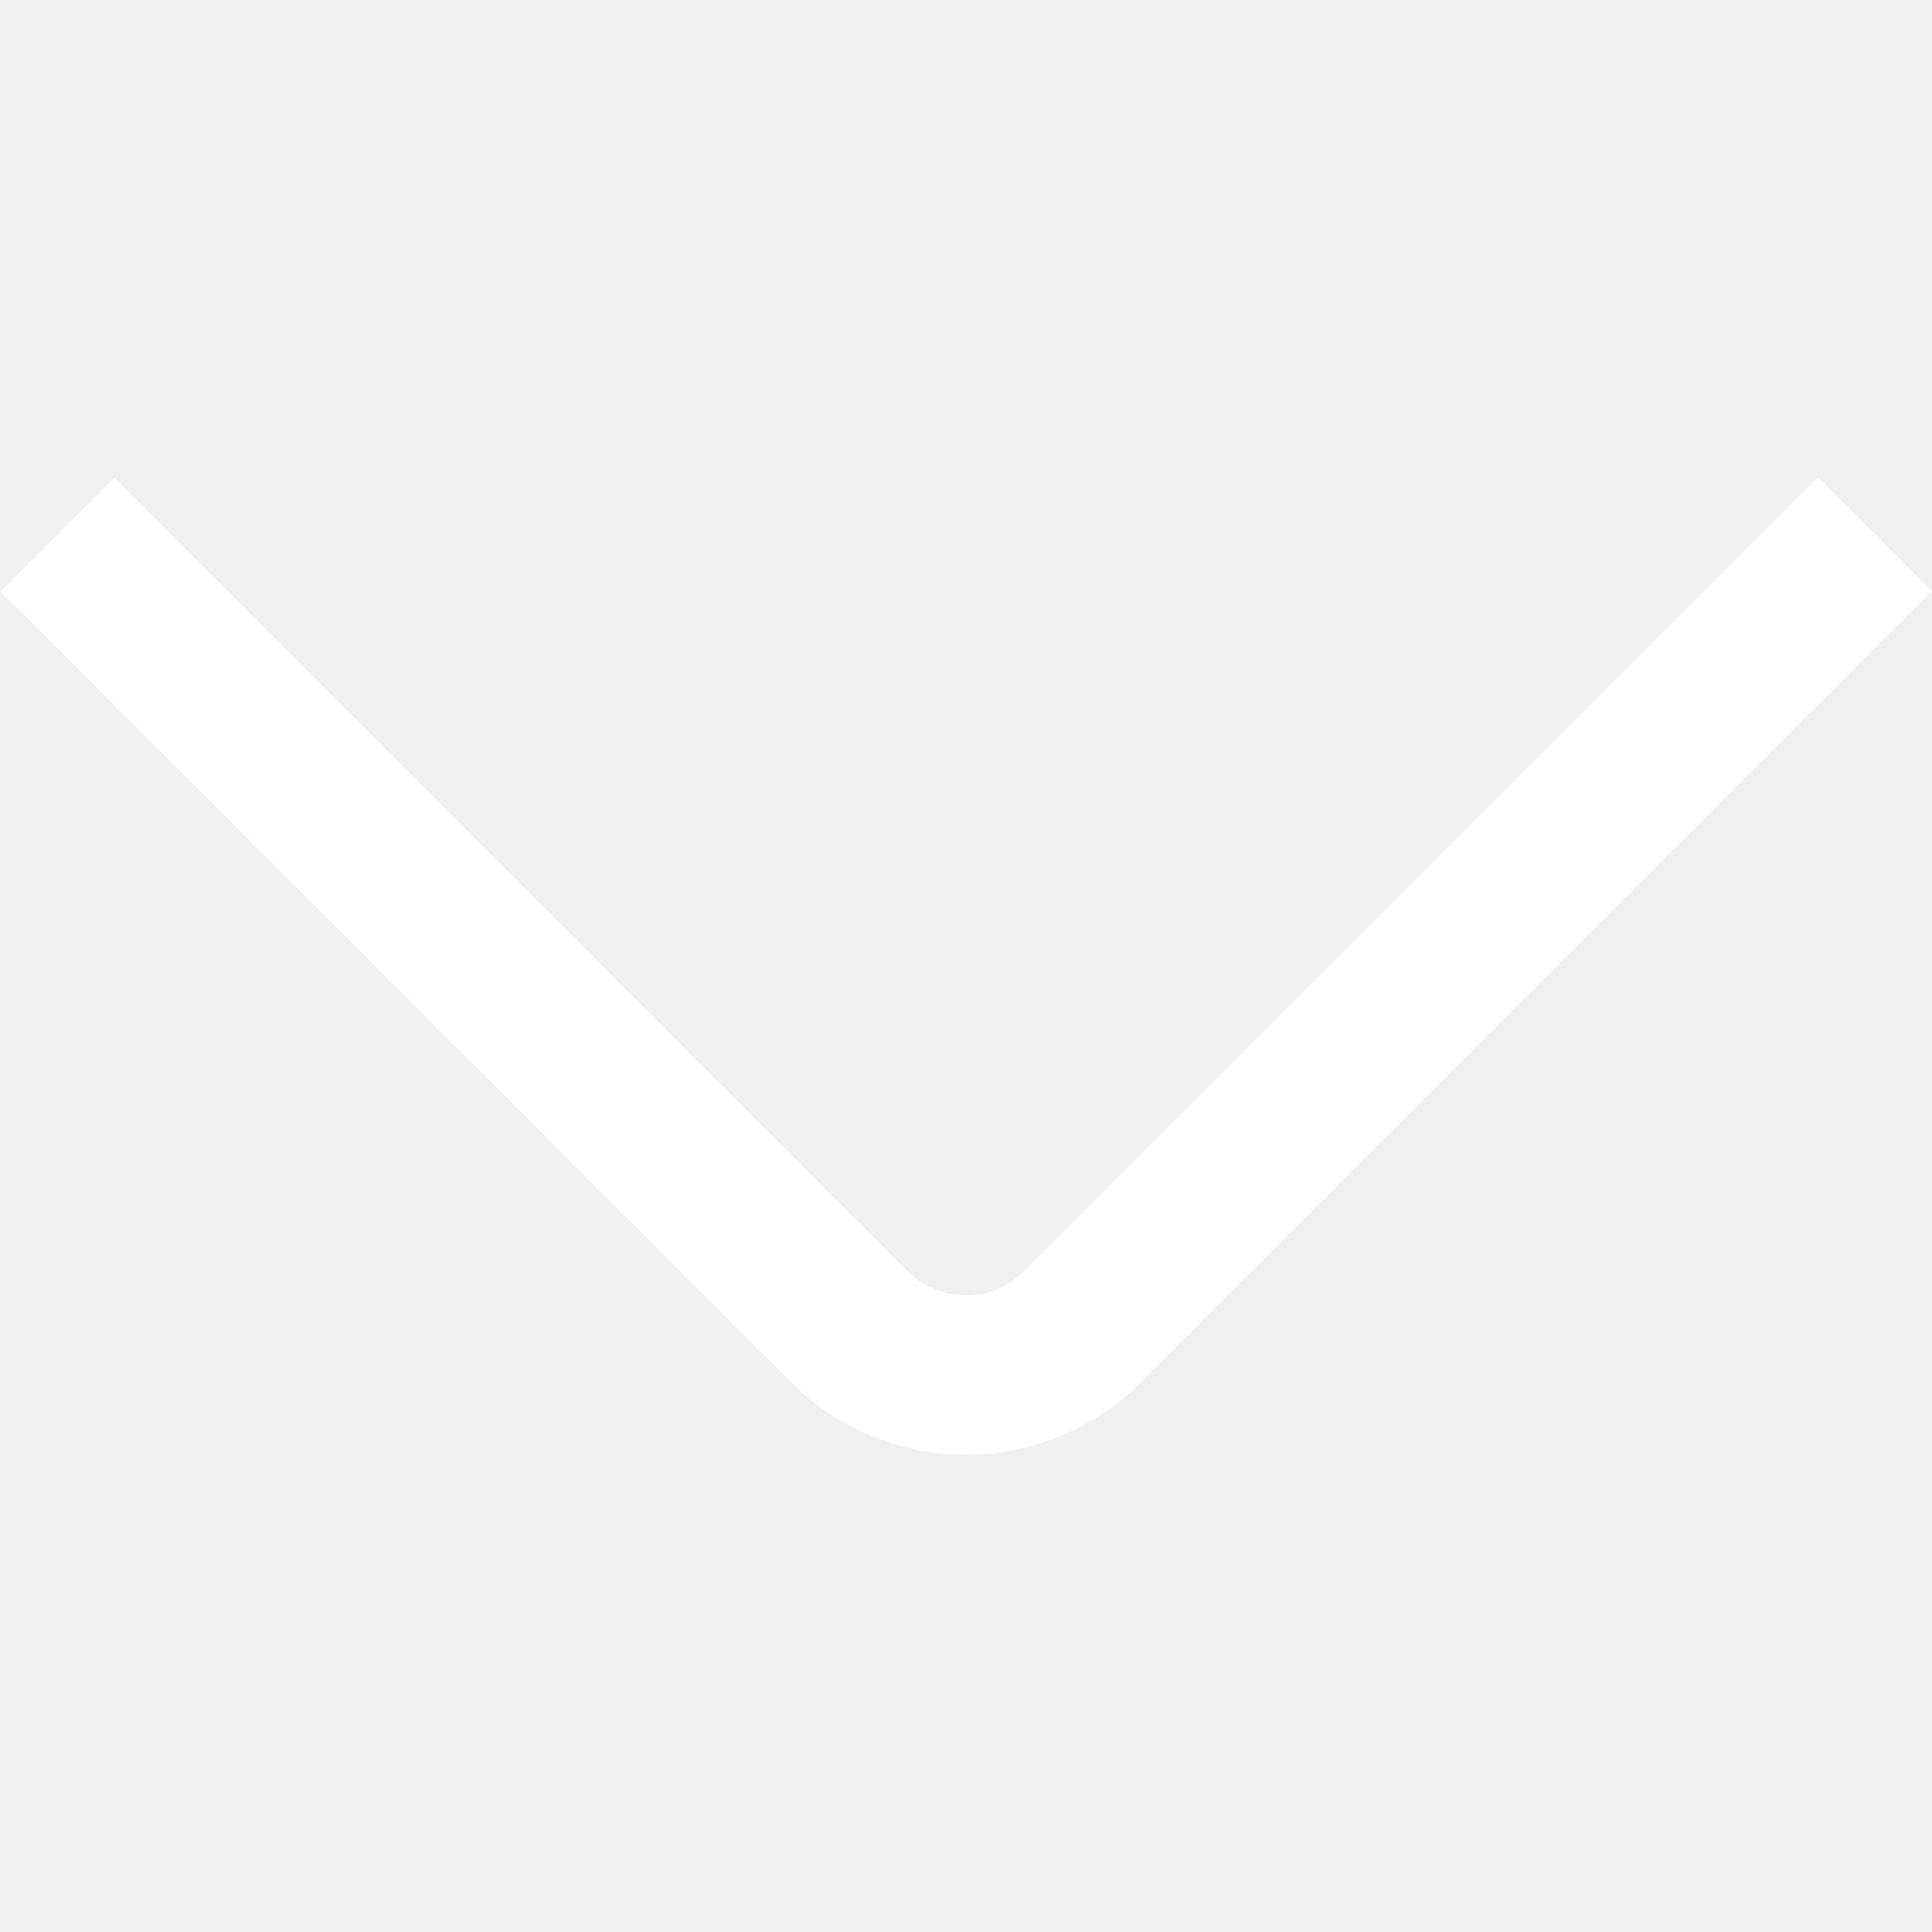
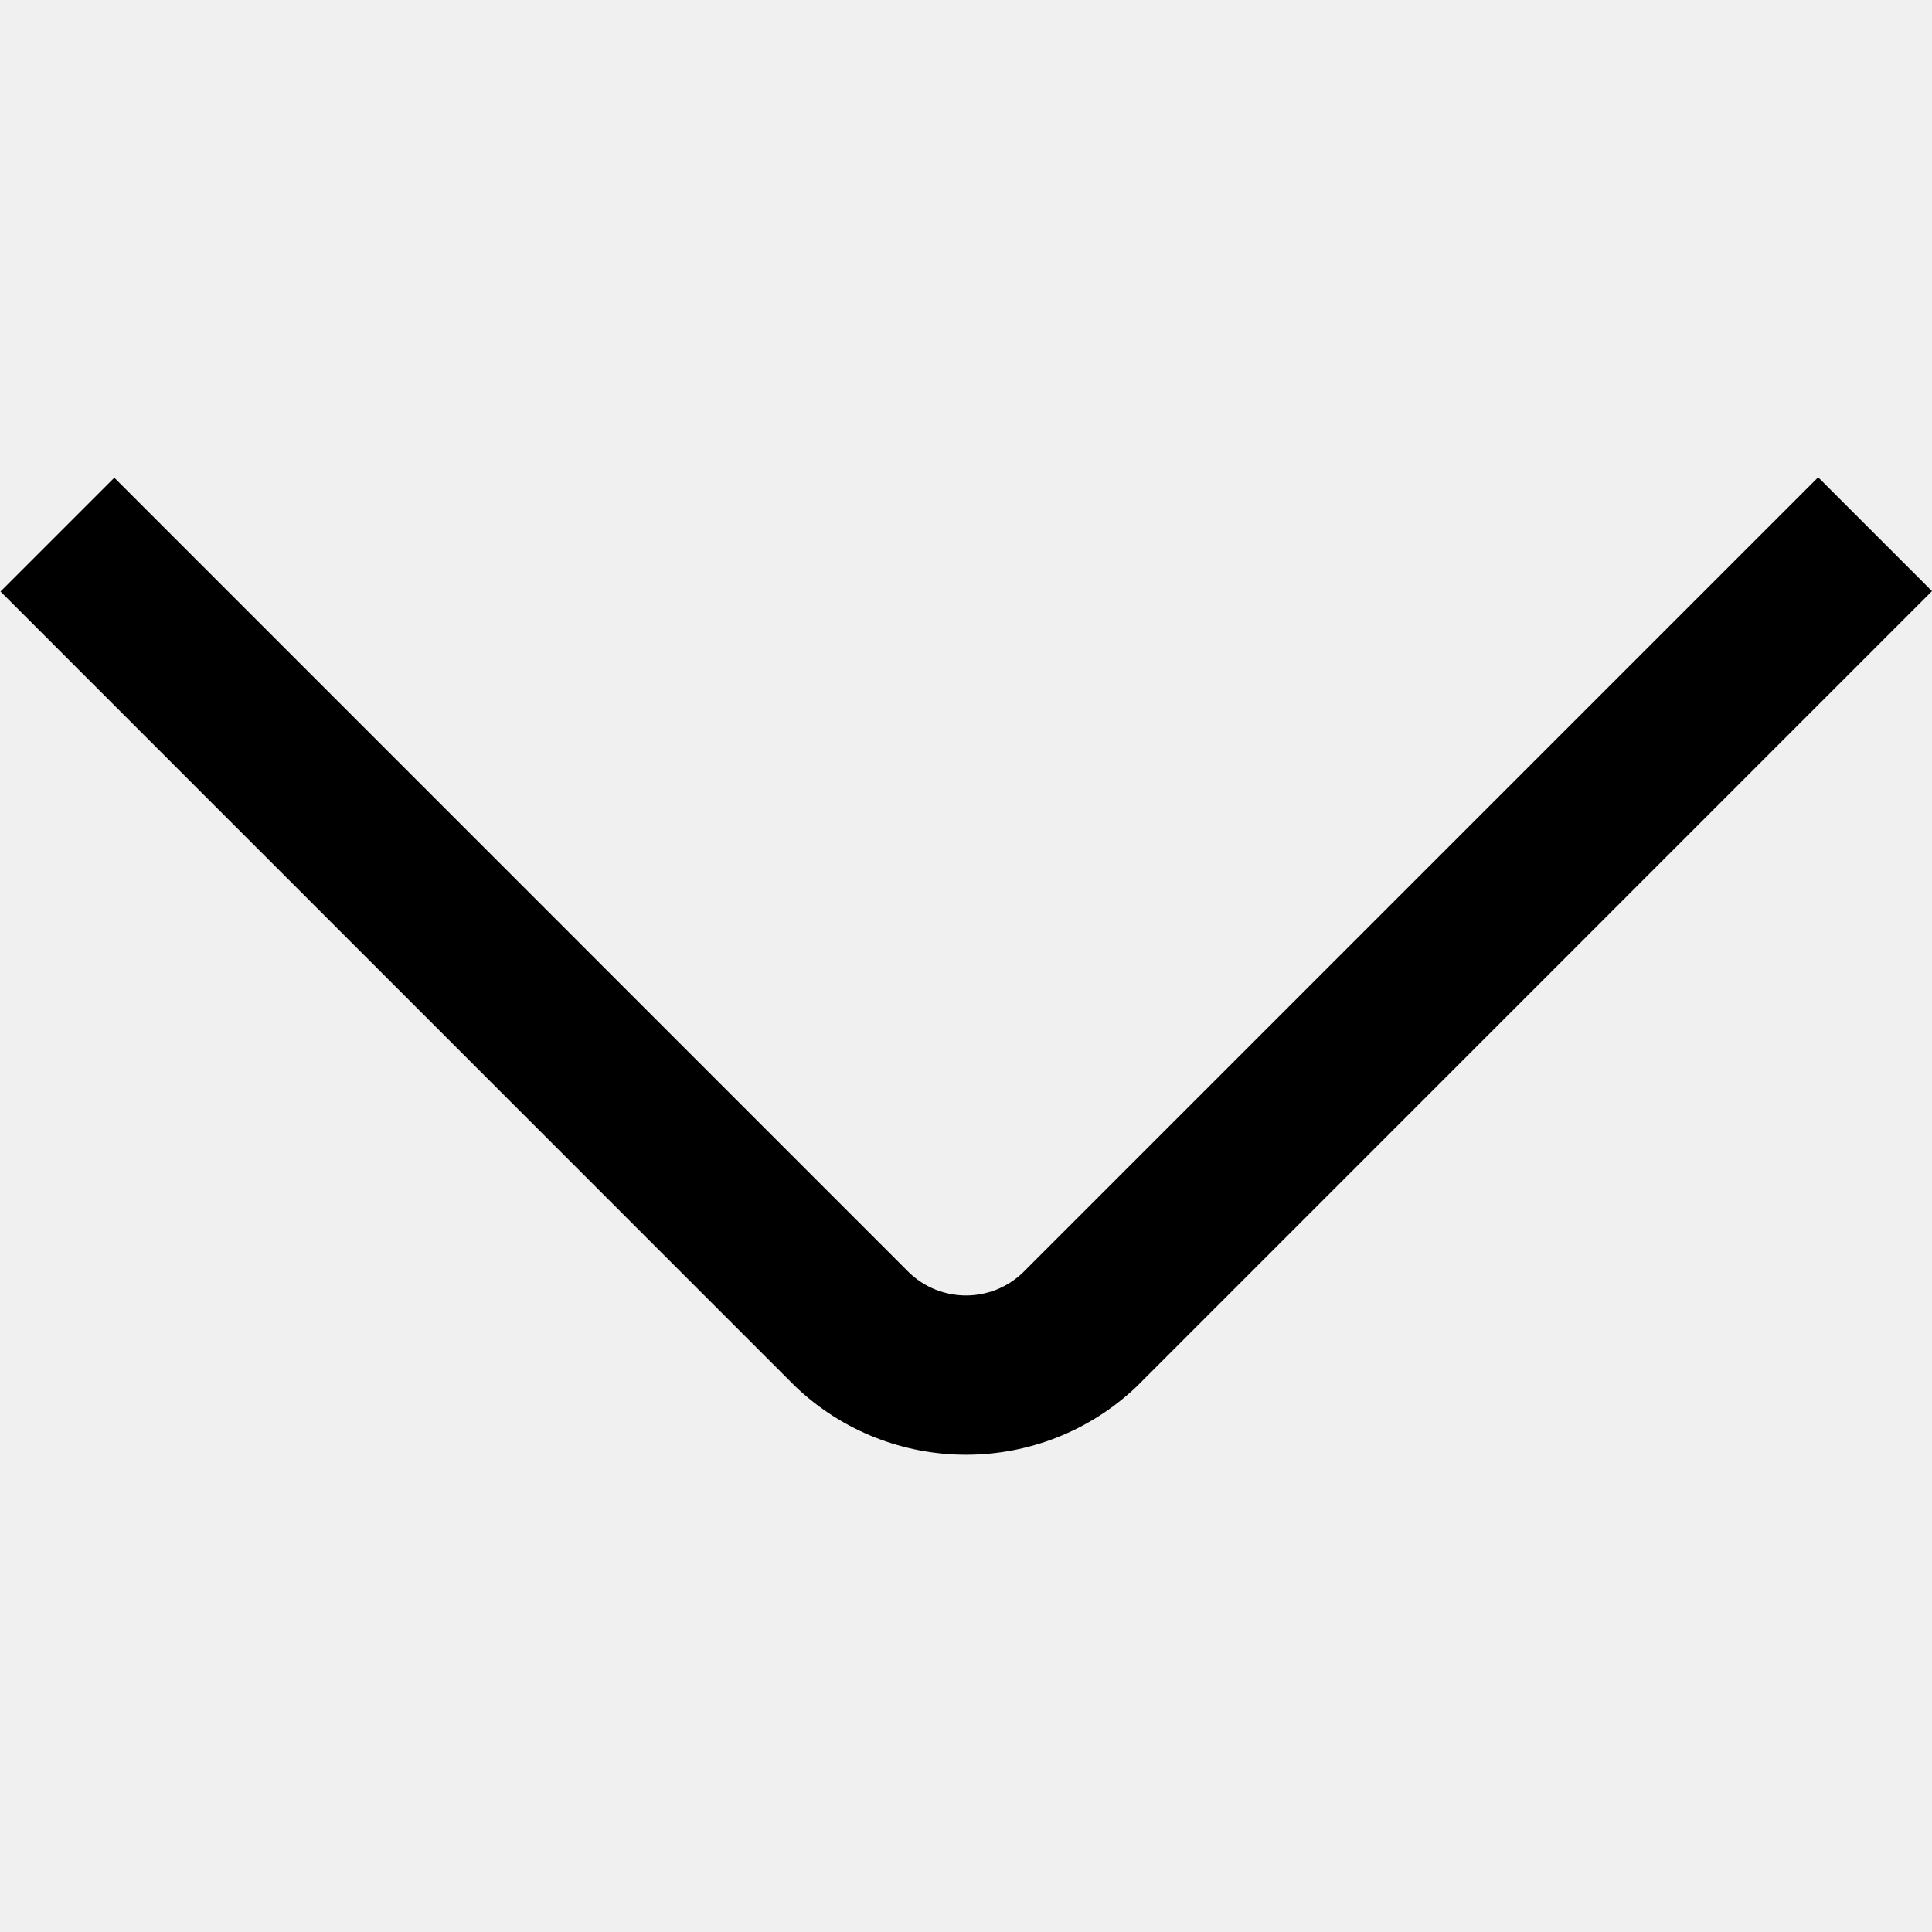
<svg xmlns="http://www.w3.org/2000/svg" viewBox="0 0 24 24" width="15" height="15">
  <g id="_01_align_center" data-name="01 align center">
-     <path d="M22.586,5.929l-9.879,9.879a1.021,1.021,0,0,1-1.414,0L1.42,5.934.006,7.348l9.873,9.874a3.075,3.075,0,0,0,4.243,0L24,7.343Z" fill="#ffffff" />
+     <path d="M22.586,5.929l-9.879,9.879a1.021,1.021,0,0,1-1.414,0L1.42,5.934.006,7.348l9.873,9.874a3.075,3.075,0,0,0,4.243,0L24,7.343Z" fill="current" />
  </g>
</svg>
